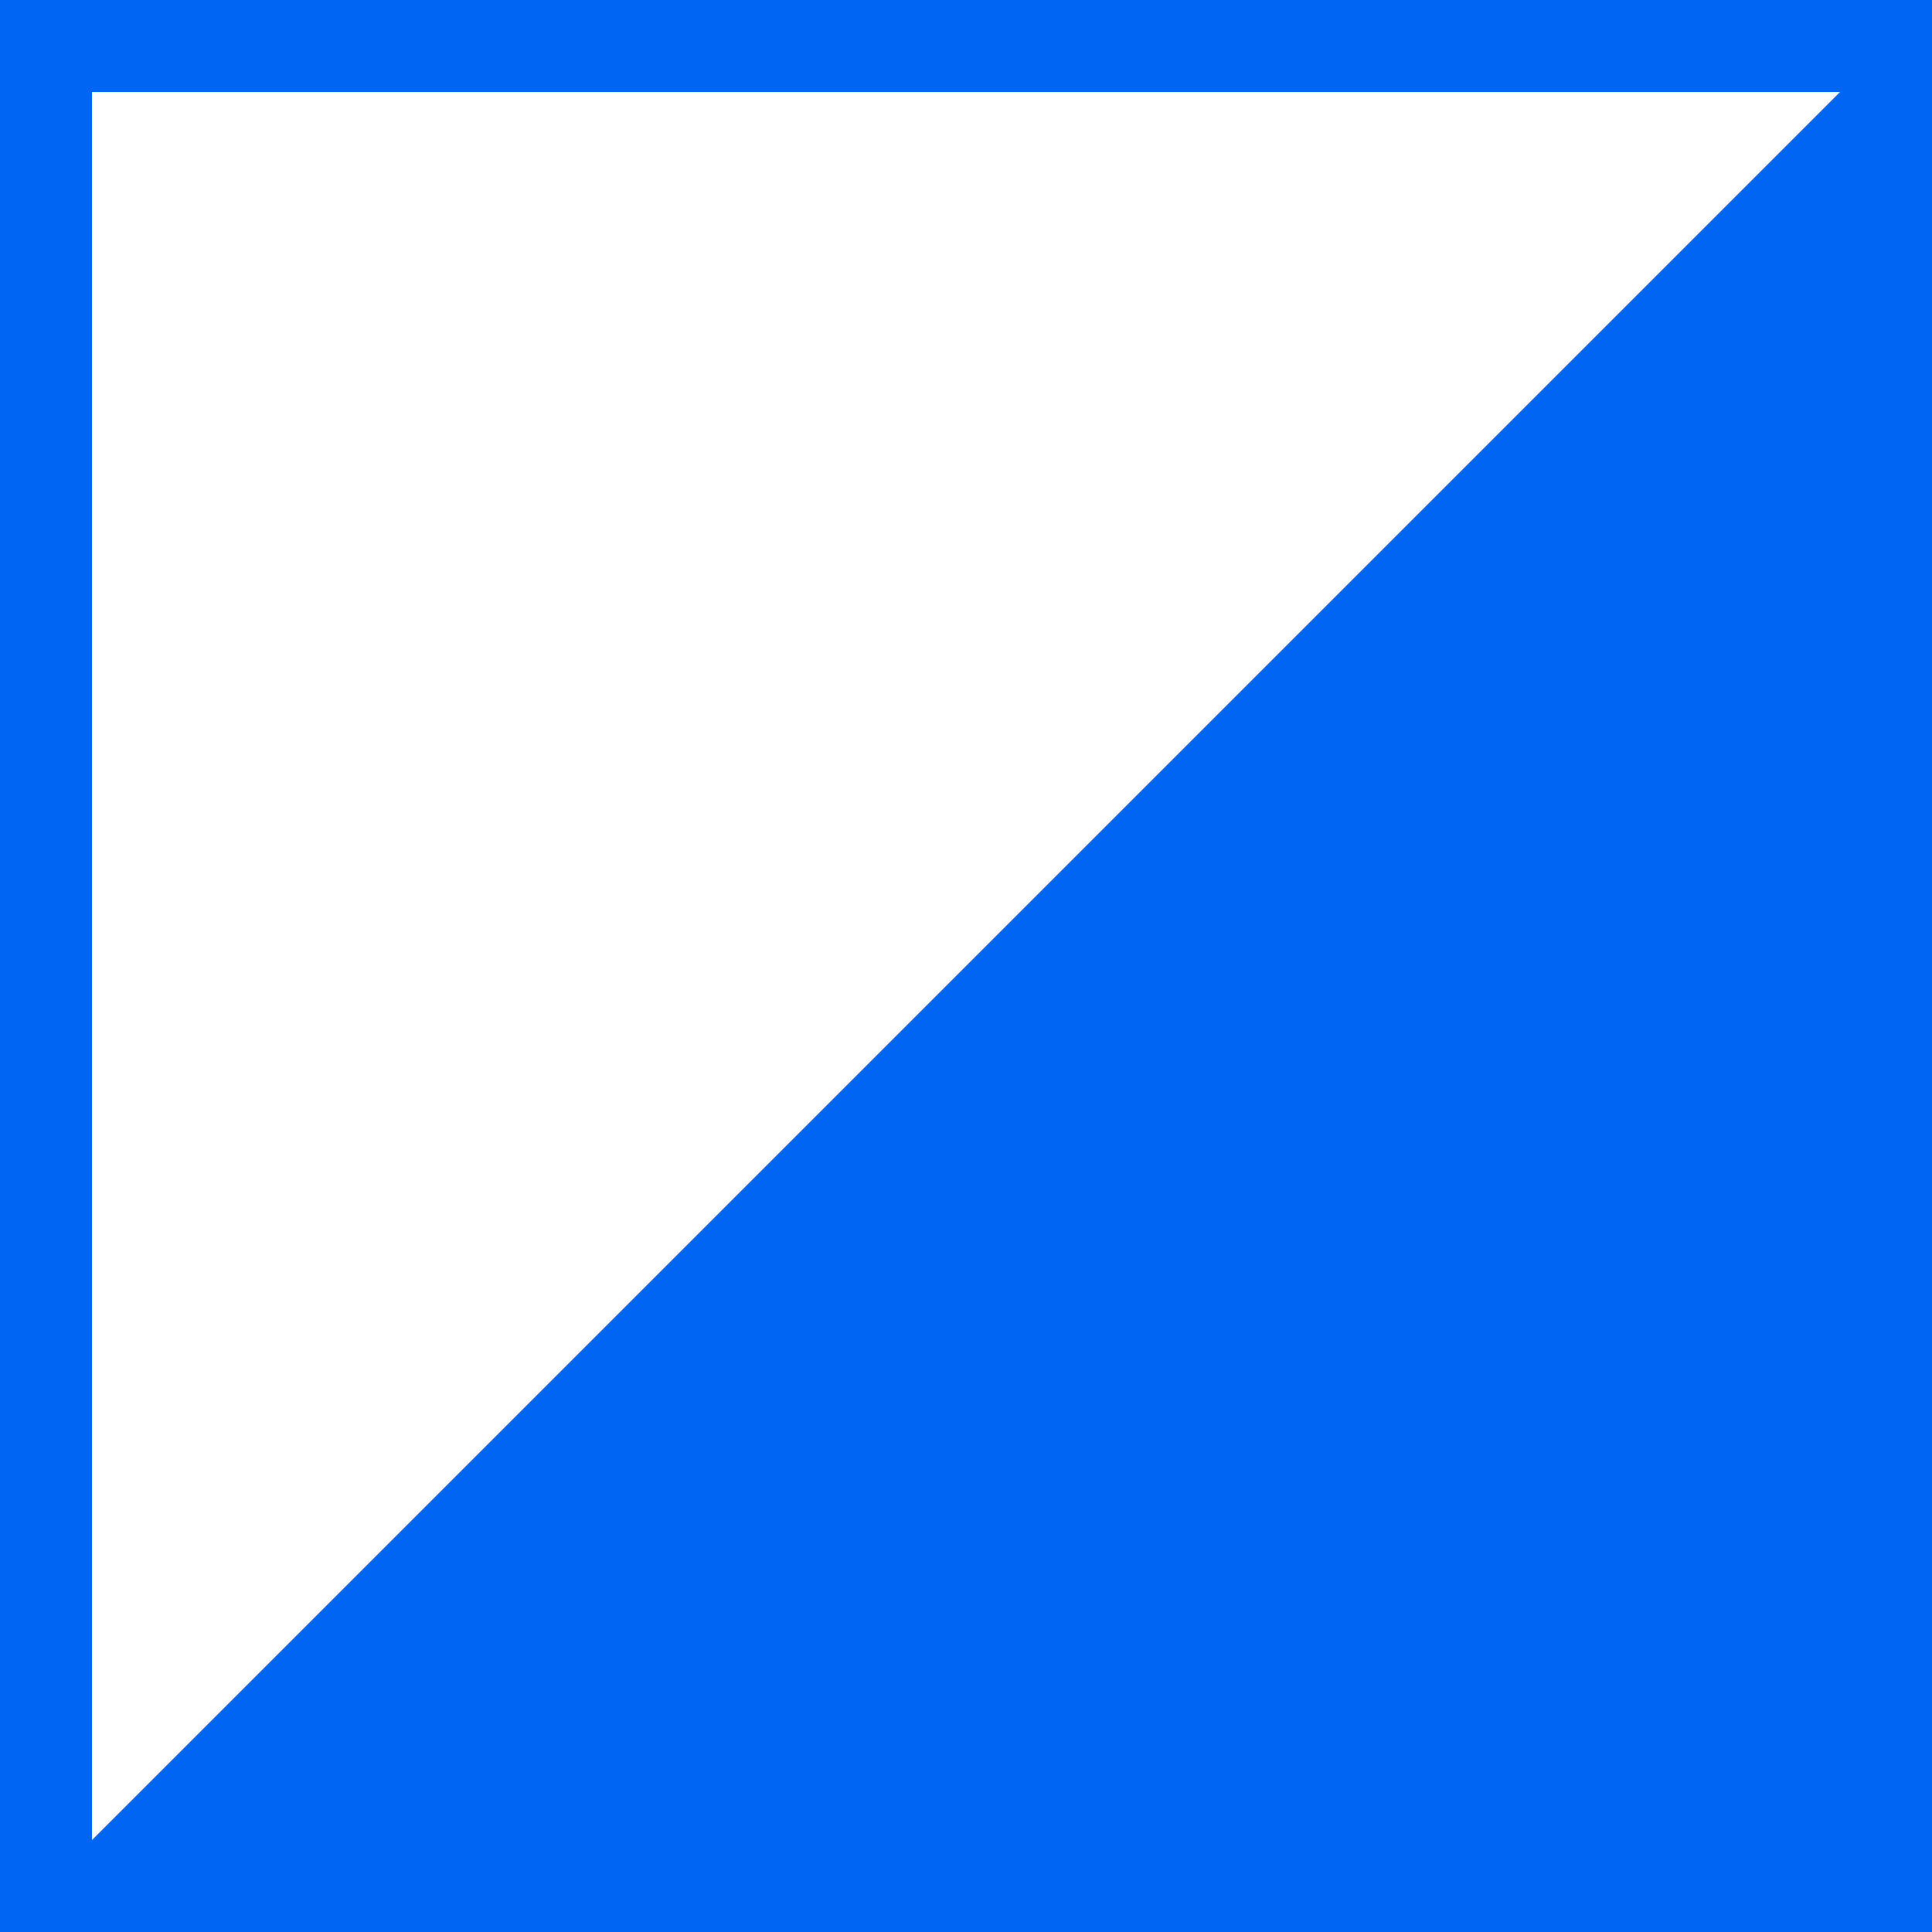
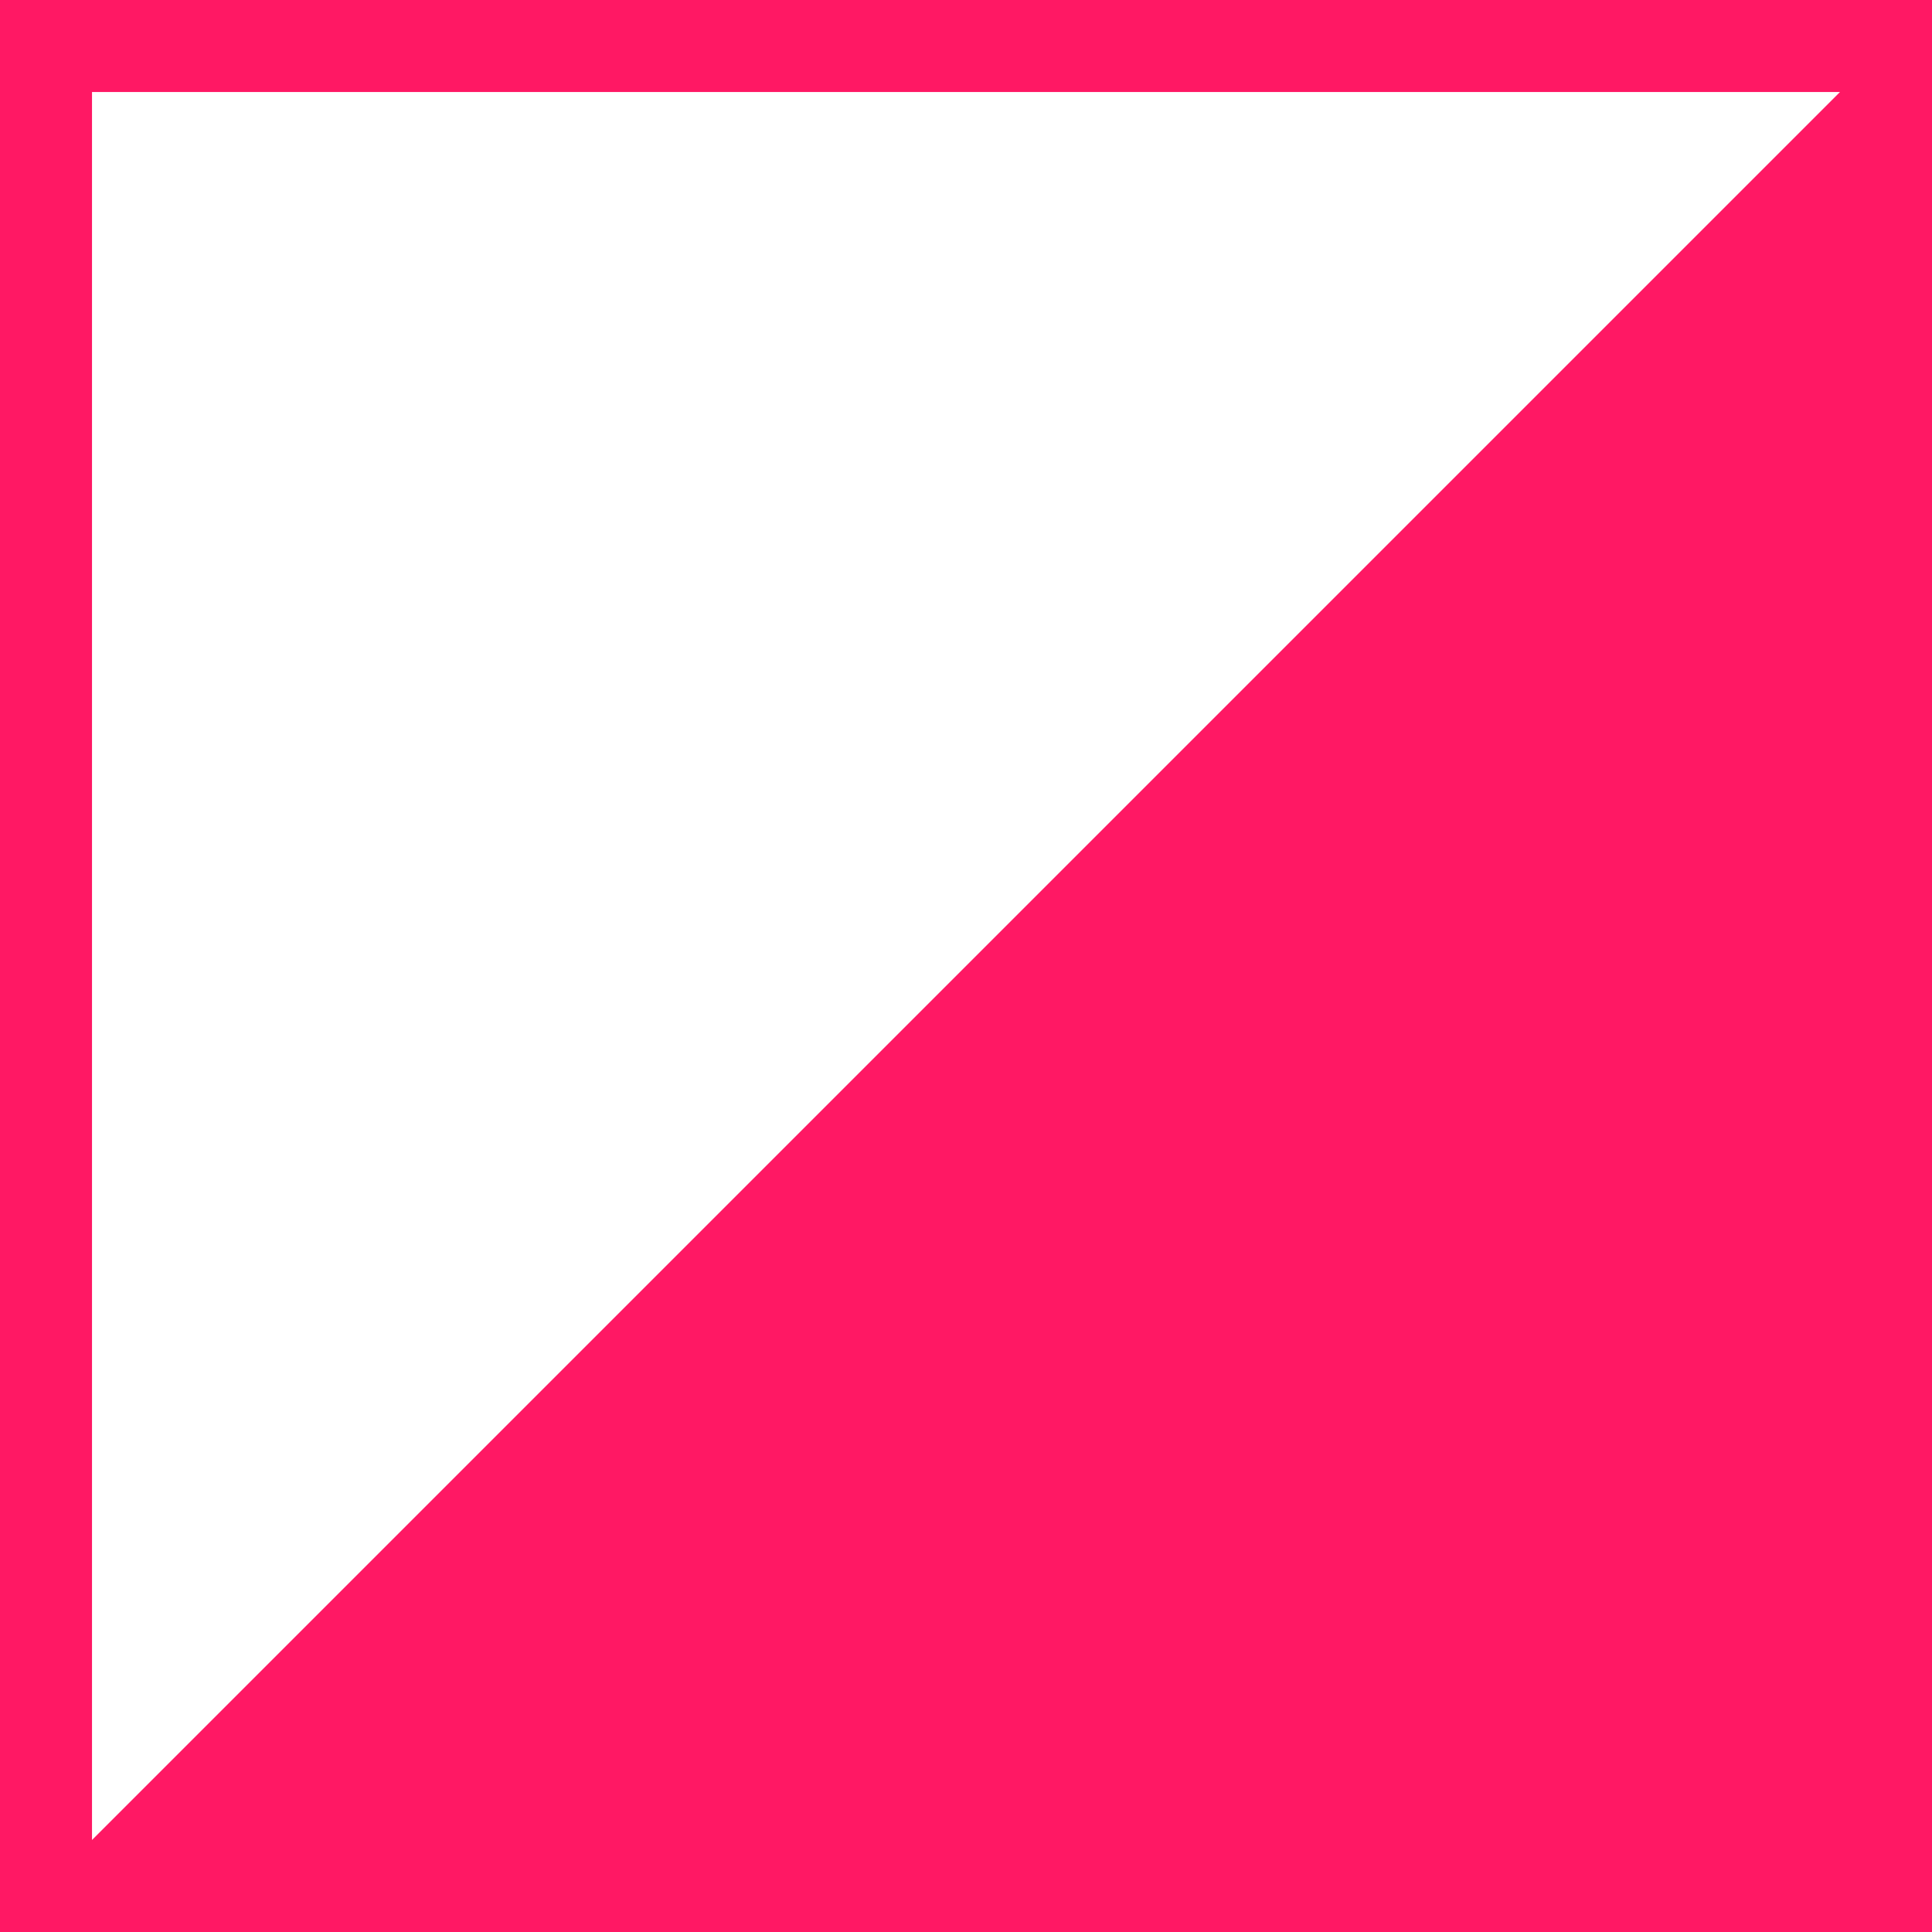
<svg xmlns="http://www.w3.org/2000/svg" width="80px" height="80px" viewBox="0 0 80 80" version="1.1">
  <g id="Page-1" stroke="none" stroke-width="1" fill="none" fill-rule="evenodd">
-     <g id="Artboard" transform="translate(-1194, -413)" fill="#0065f2" fill-rule="nonzero">
+     <g id="Artboard" transform="translate(-1194, -413)" fill="#ff1864" fill-rule="nonzero">
      <g id="shape-3" transform="translate(1194, 413)">
        <path d="M0,0 L80,0 L80,80 L0,80 L0,0 Z M3.81,3.81 L3.81,76.19 L76.19,3.81 L3.81,3.81 Z" id="Combined-Shape" />
      </g>
    </g>
  </g>
</svg>
